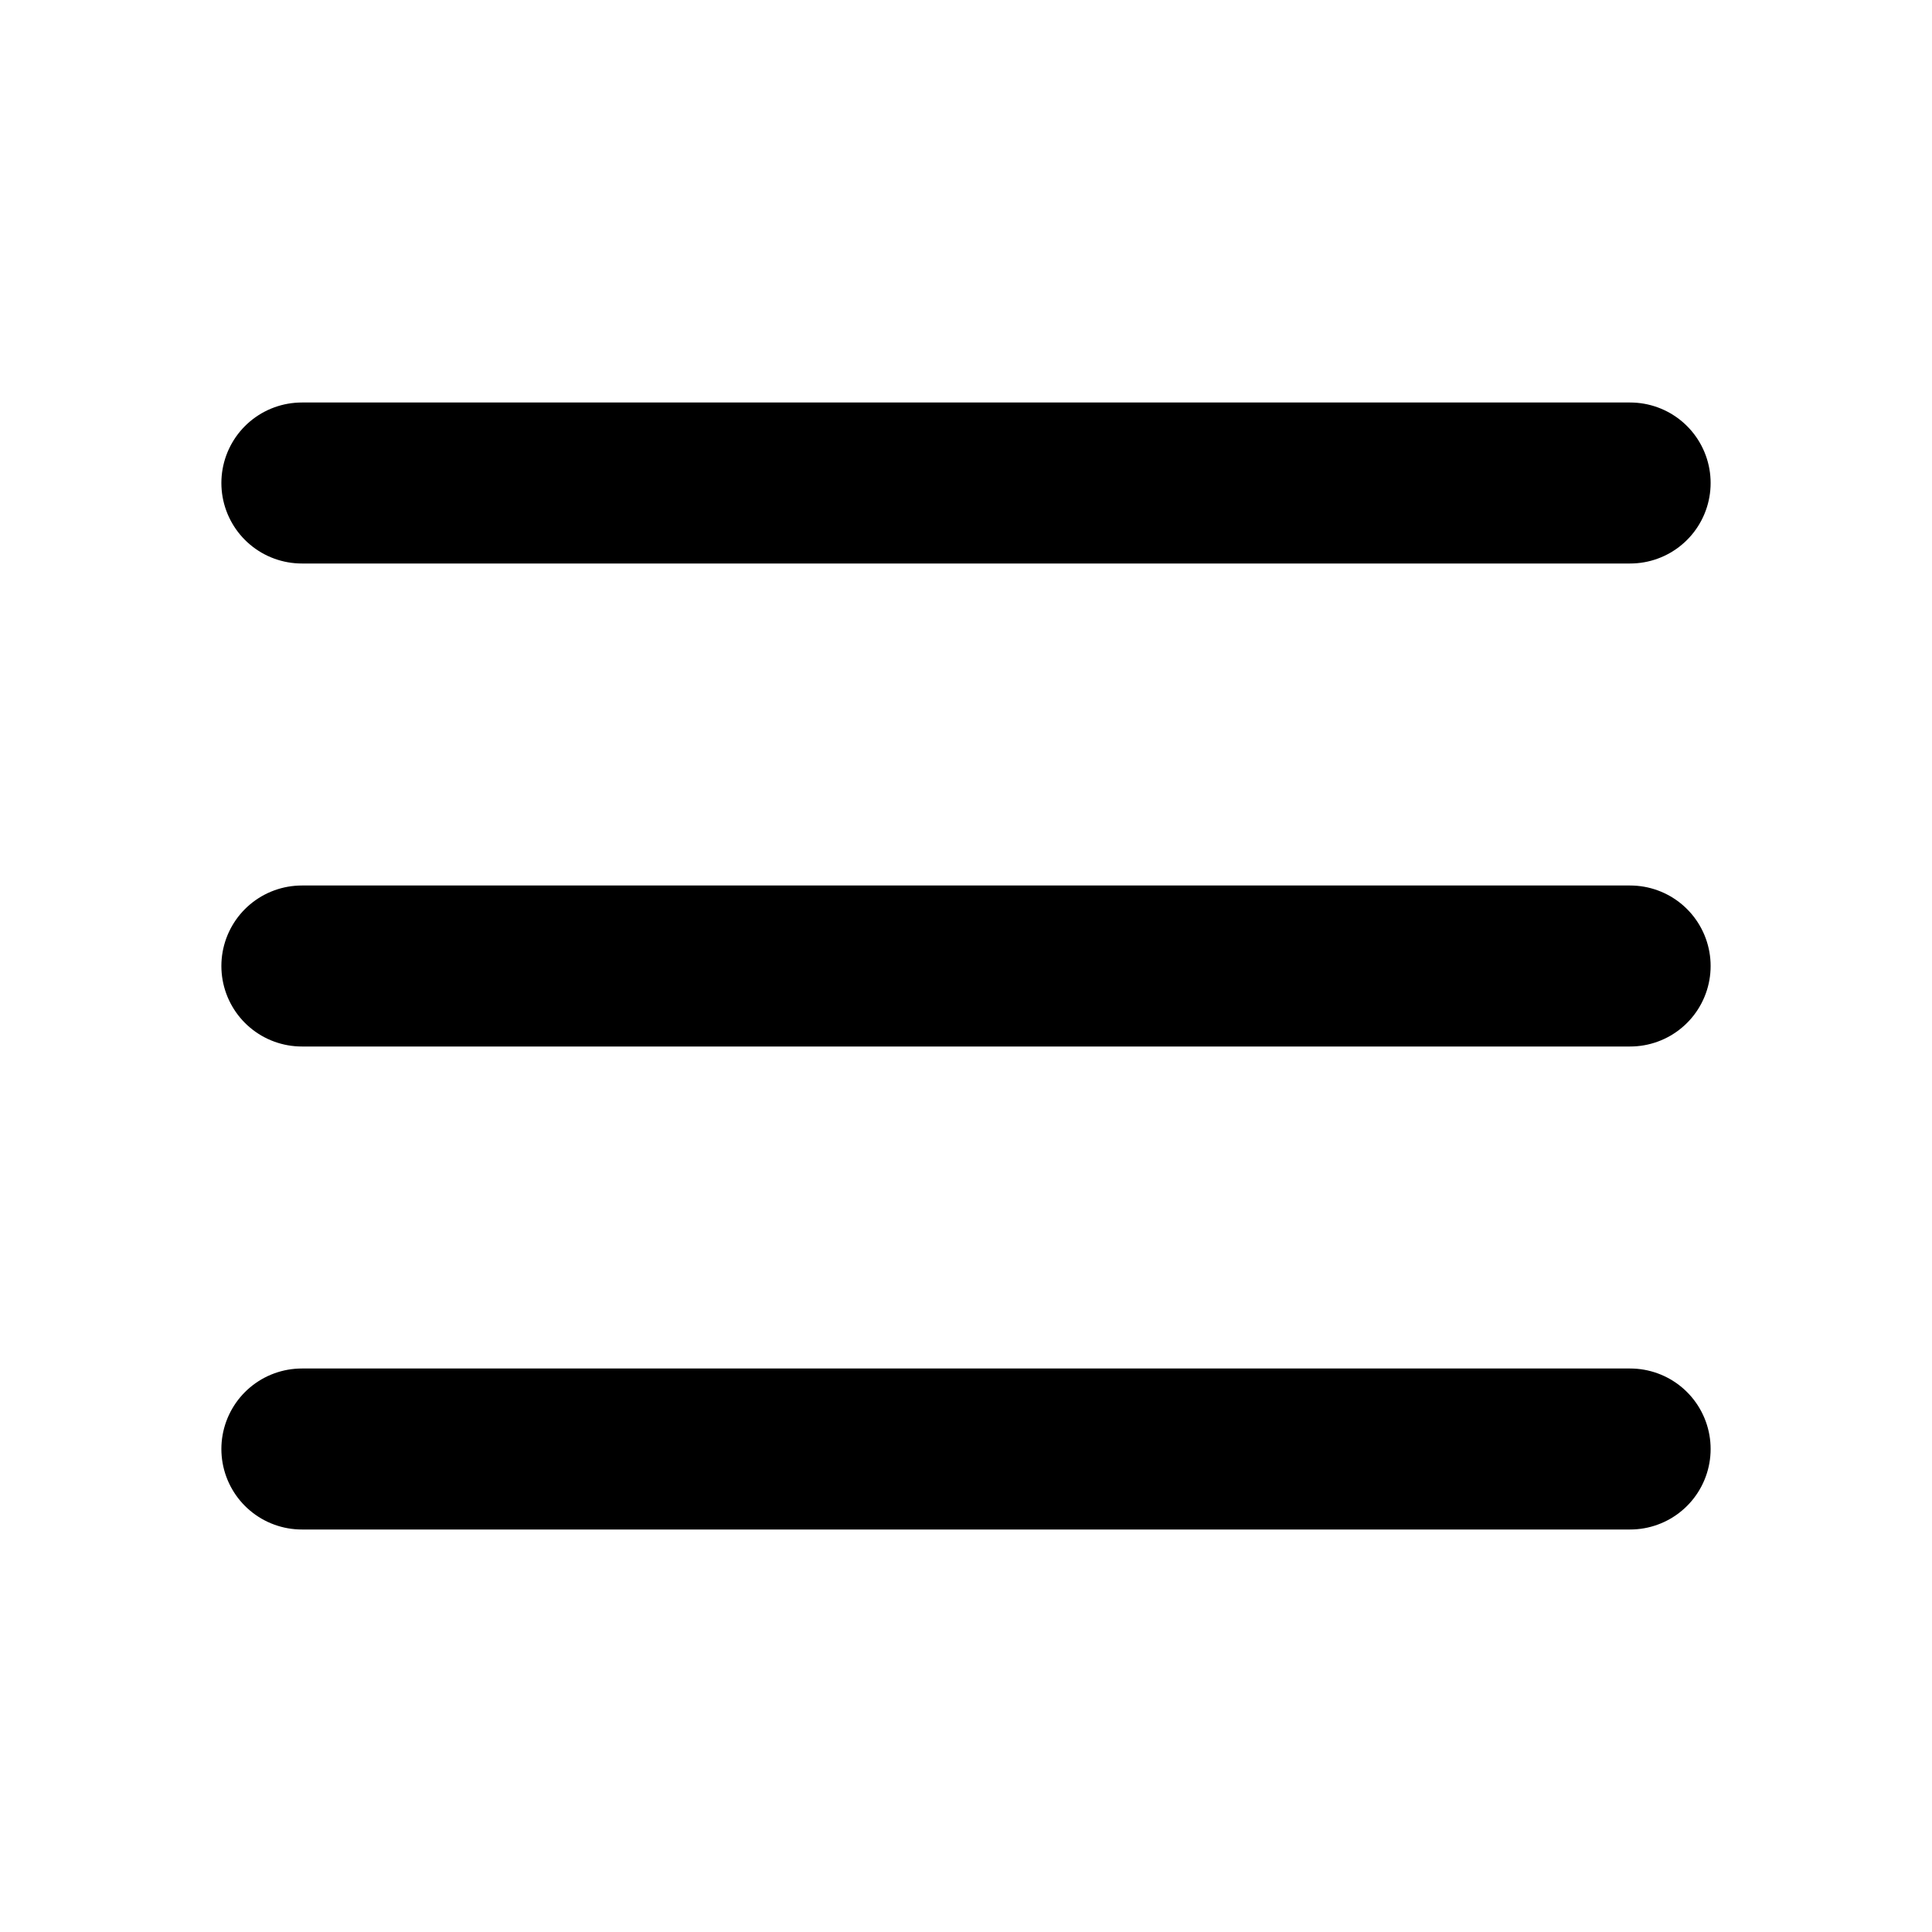
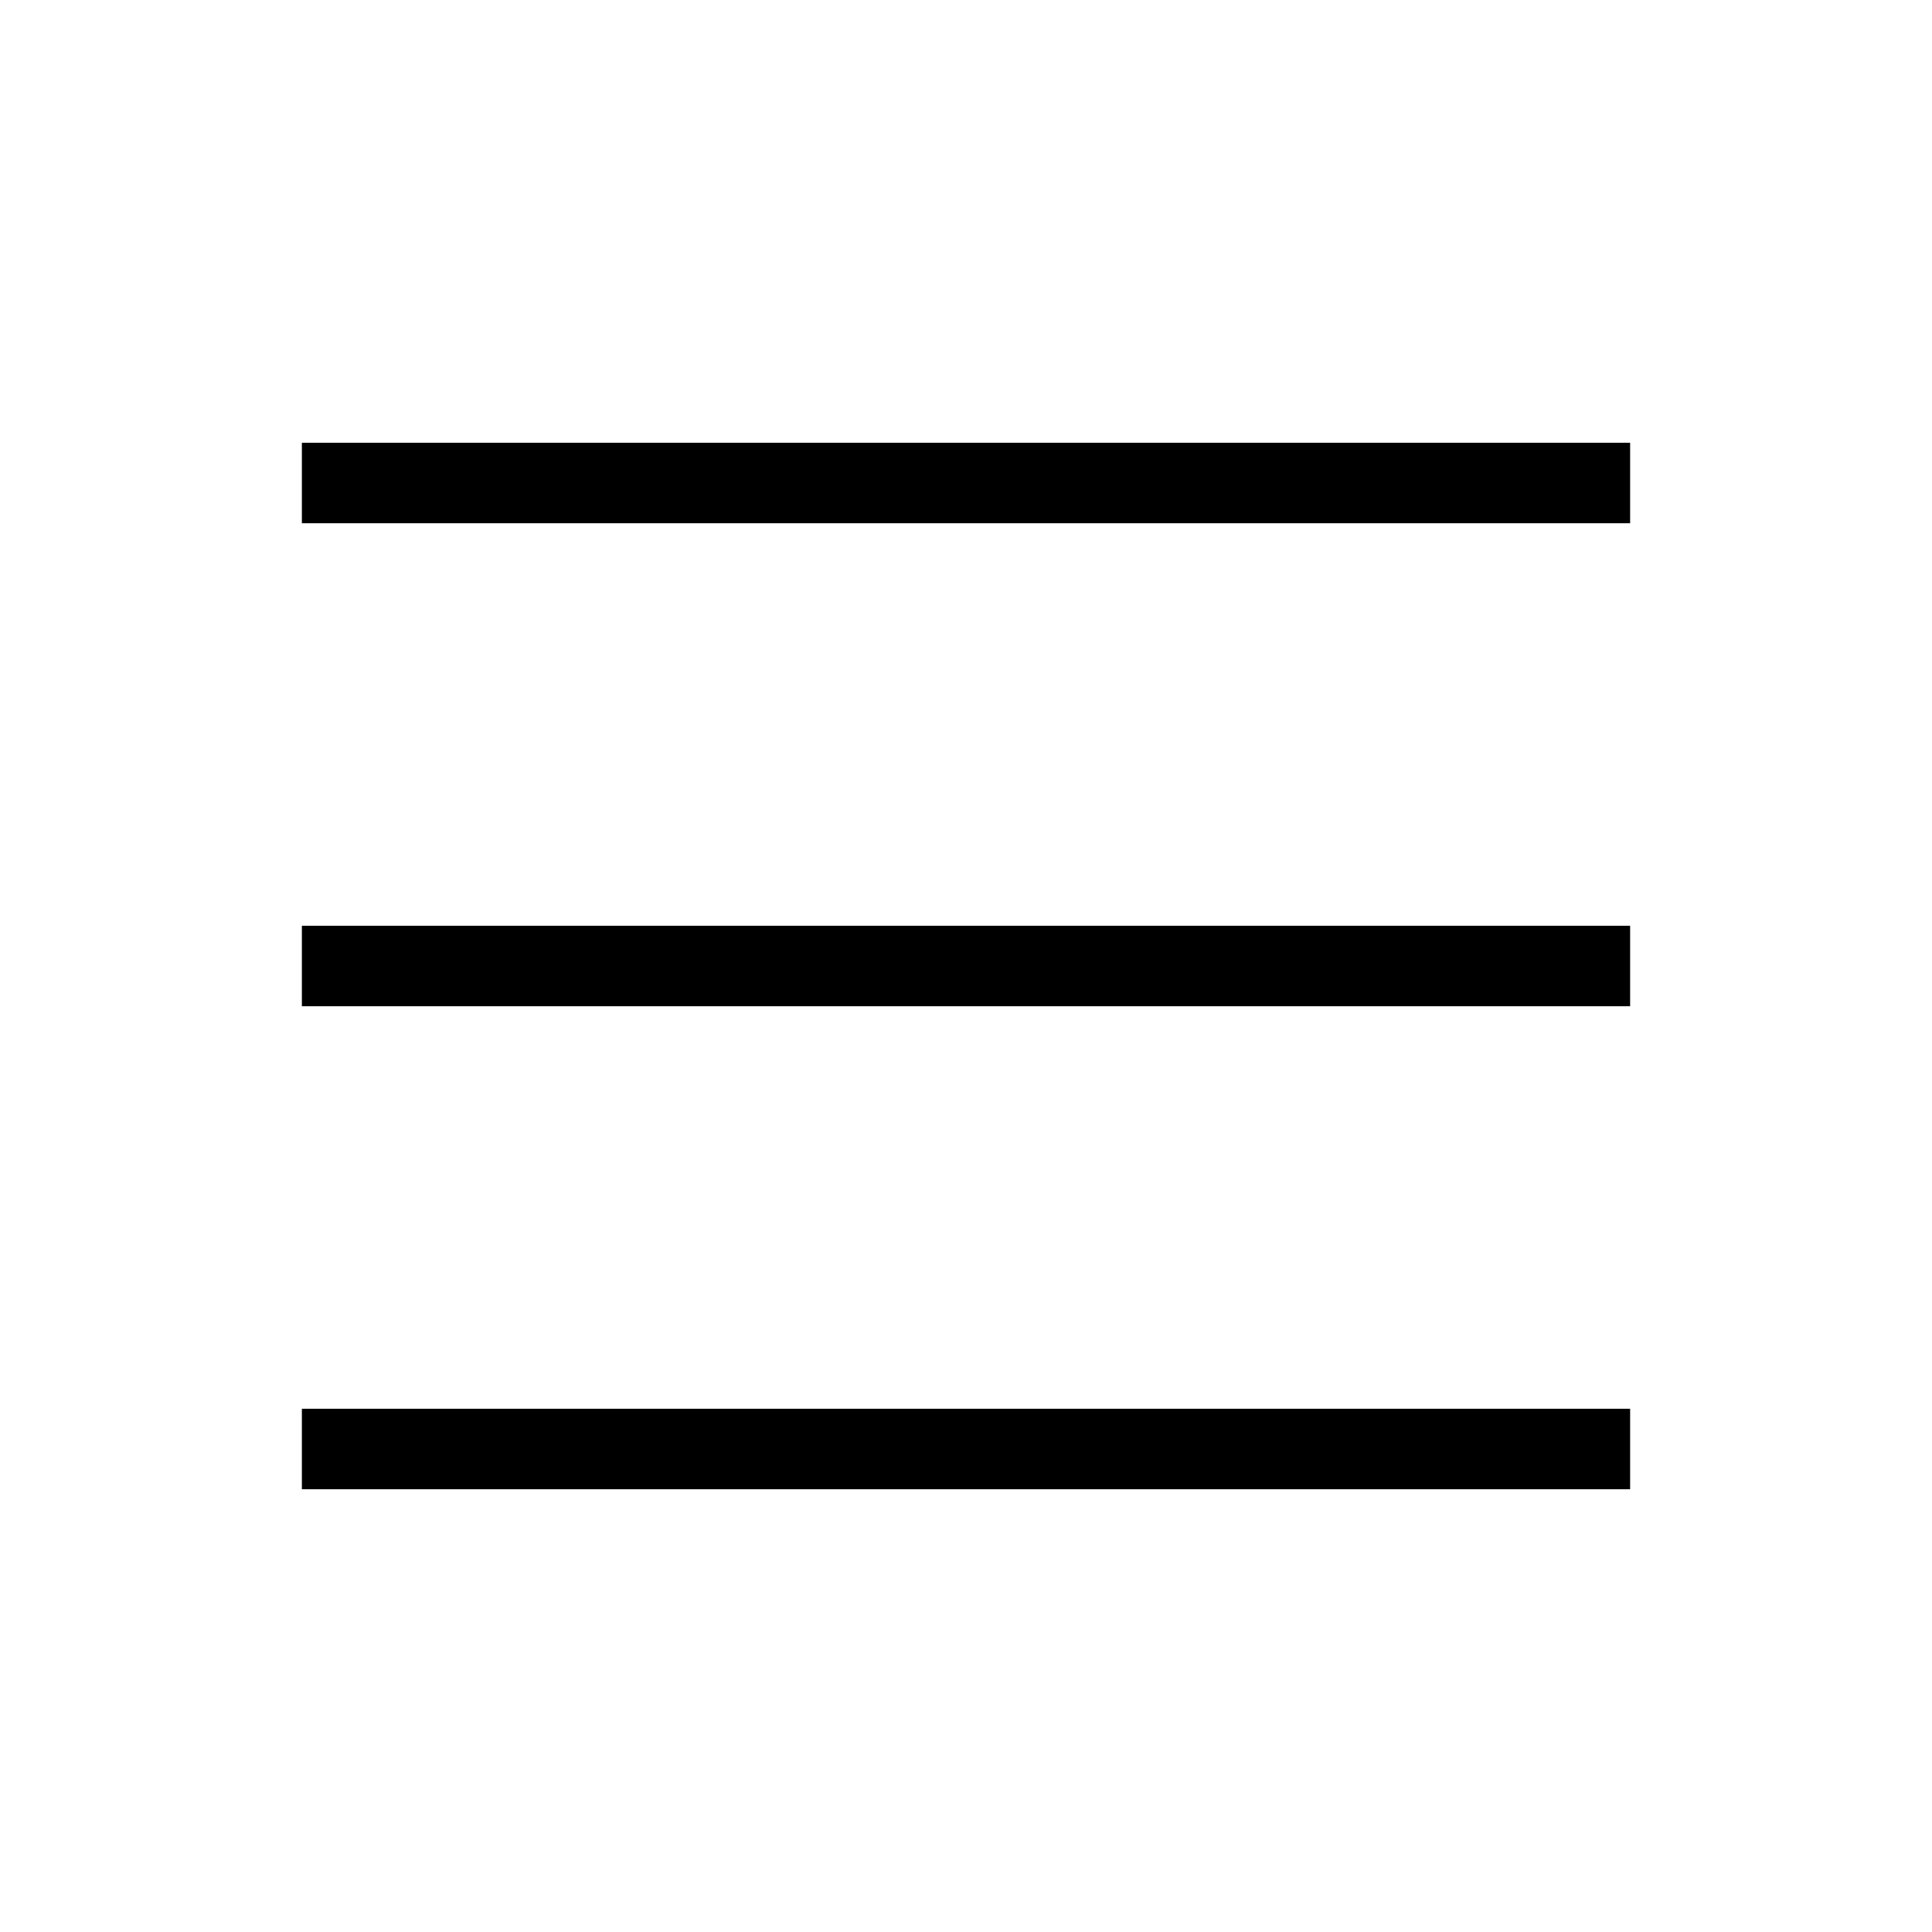
<svg xmlns="http://www.w3.org/2000/svg" width="24" height="24" viewBox="0 0 24 24" fill="none">
-   <path d="M3.75 6H20.25M3.75 12H20.25M3.75 18H20.25" stroke="black" stroke-width="2" stroke-linecap="round" stroke-linejoin="round" />
+   <path d="M3.75 6H20.25M3.75 12H20.25M3.75 18H20.25" stroke="black" strokeWidth="2" strokeLinecap="round" strokeLinejoin="round" />
</svg>
